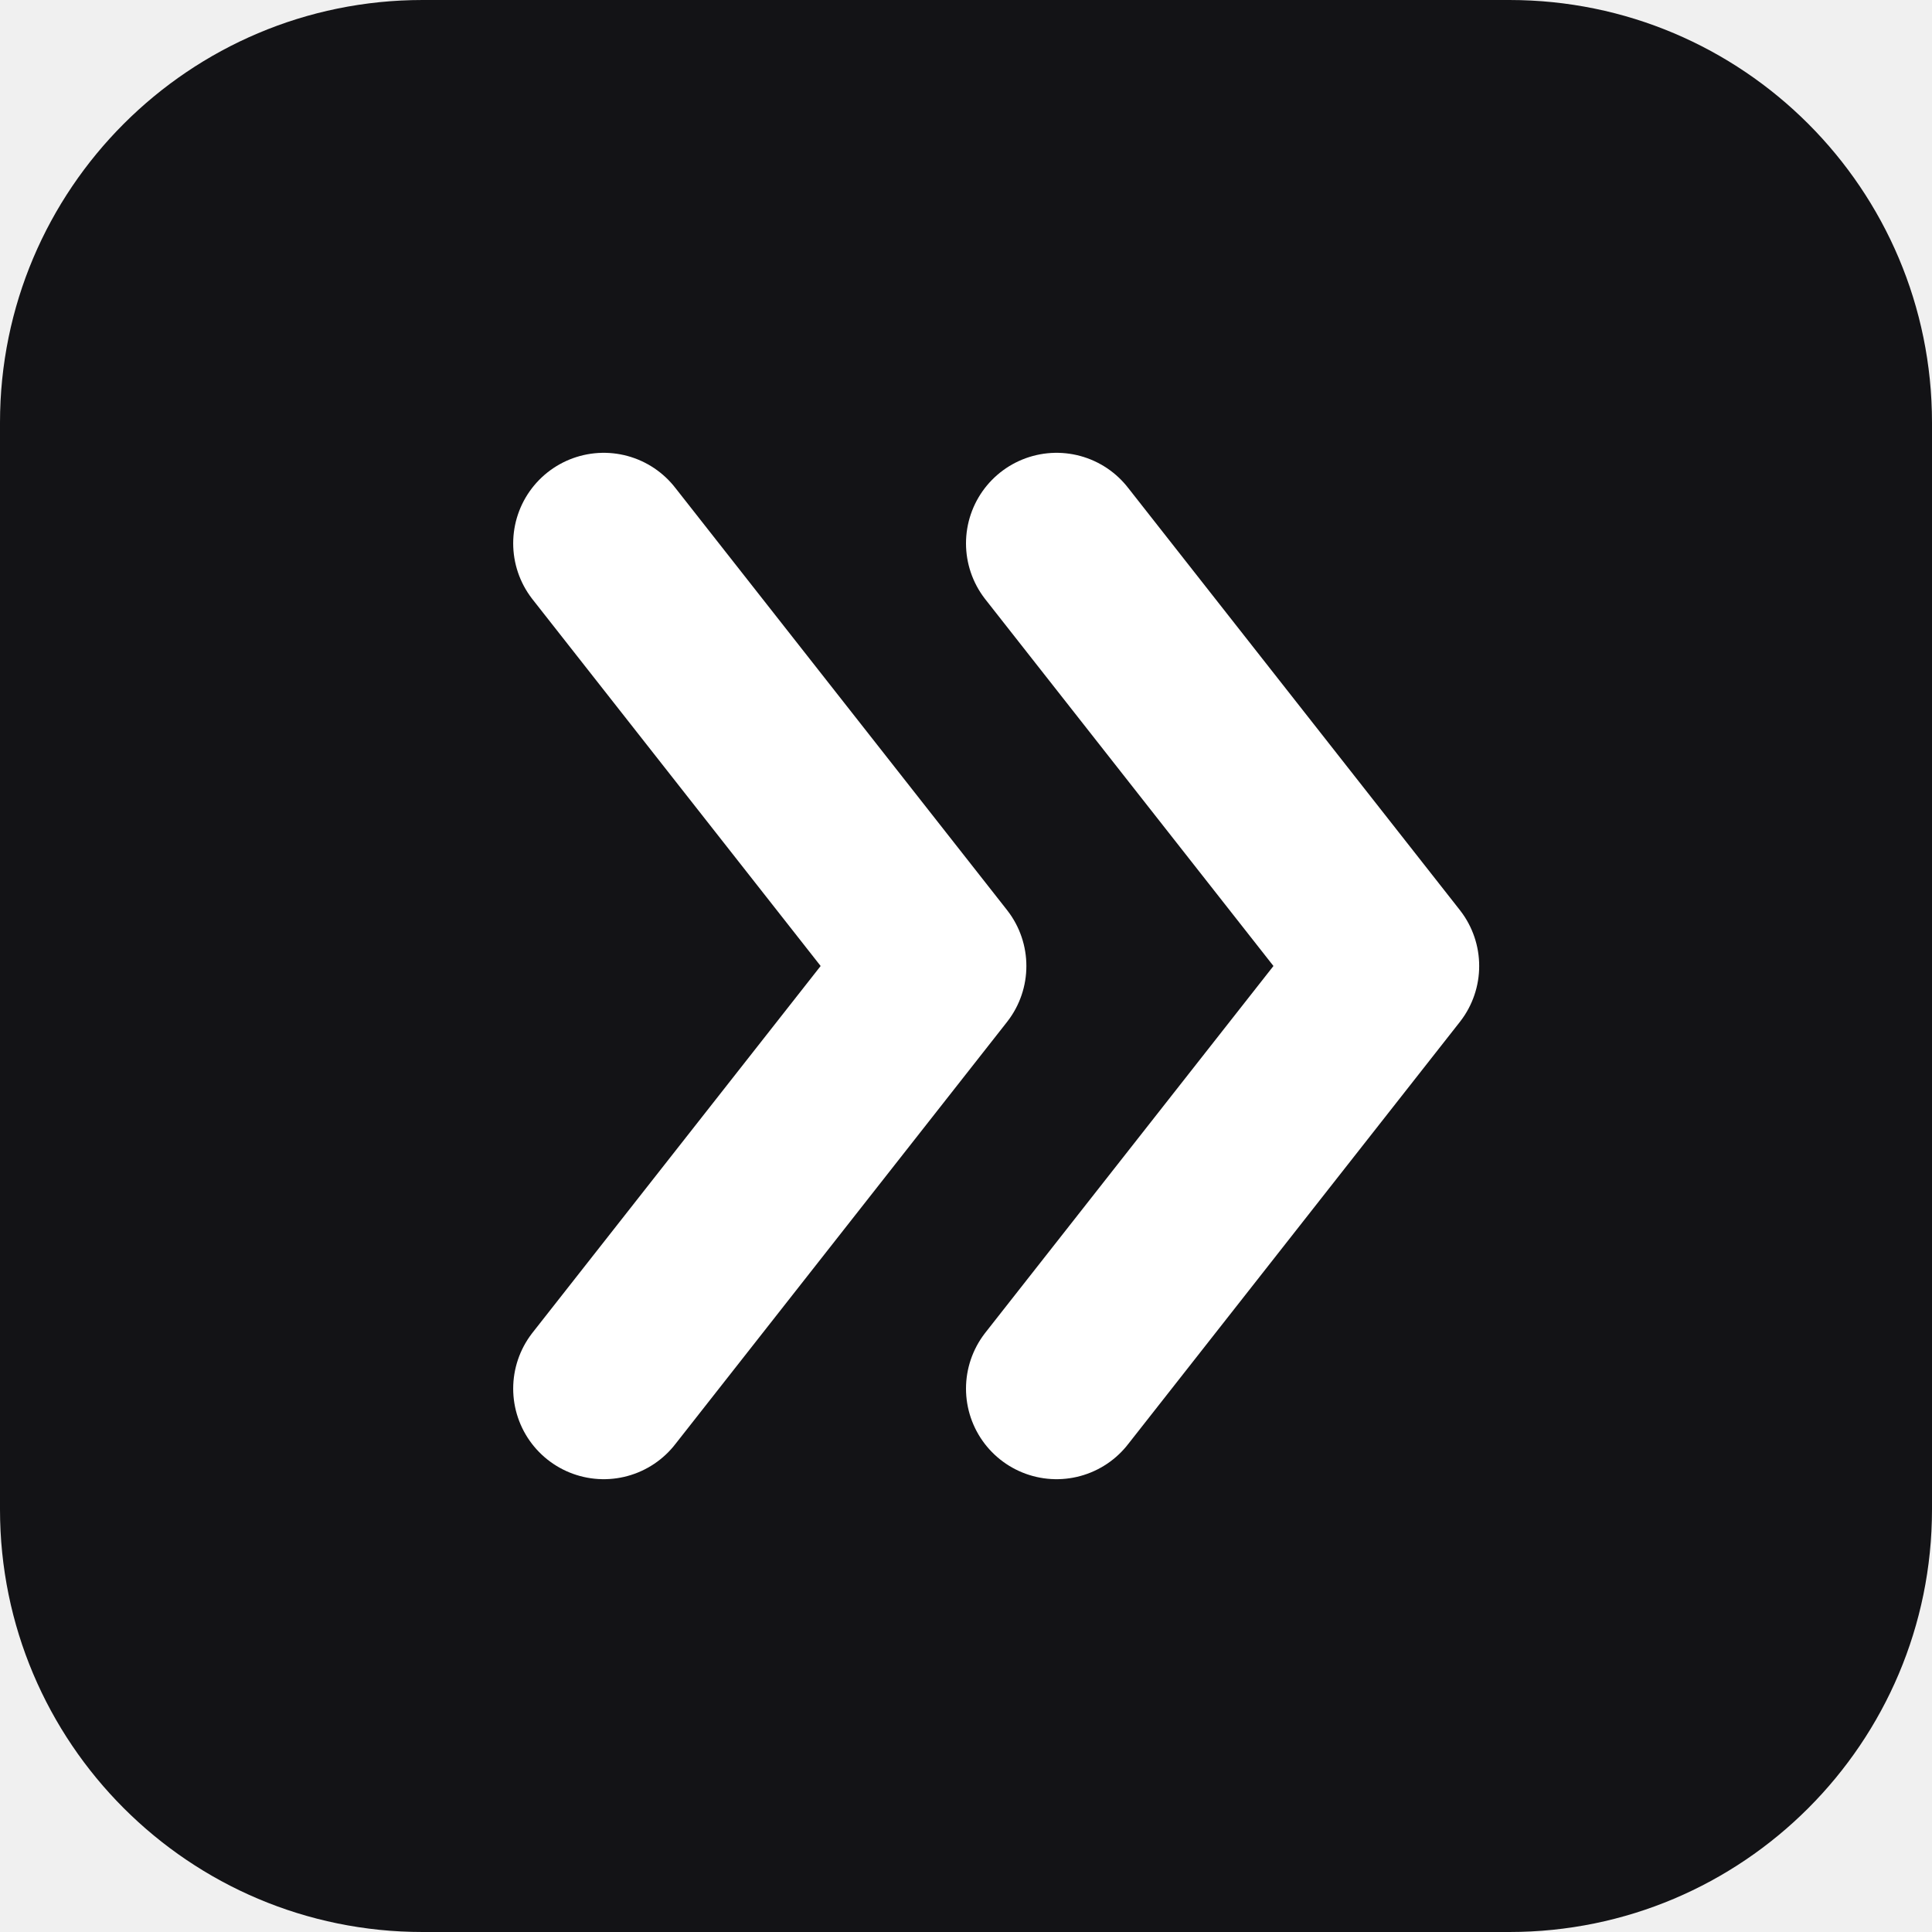
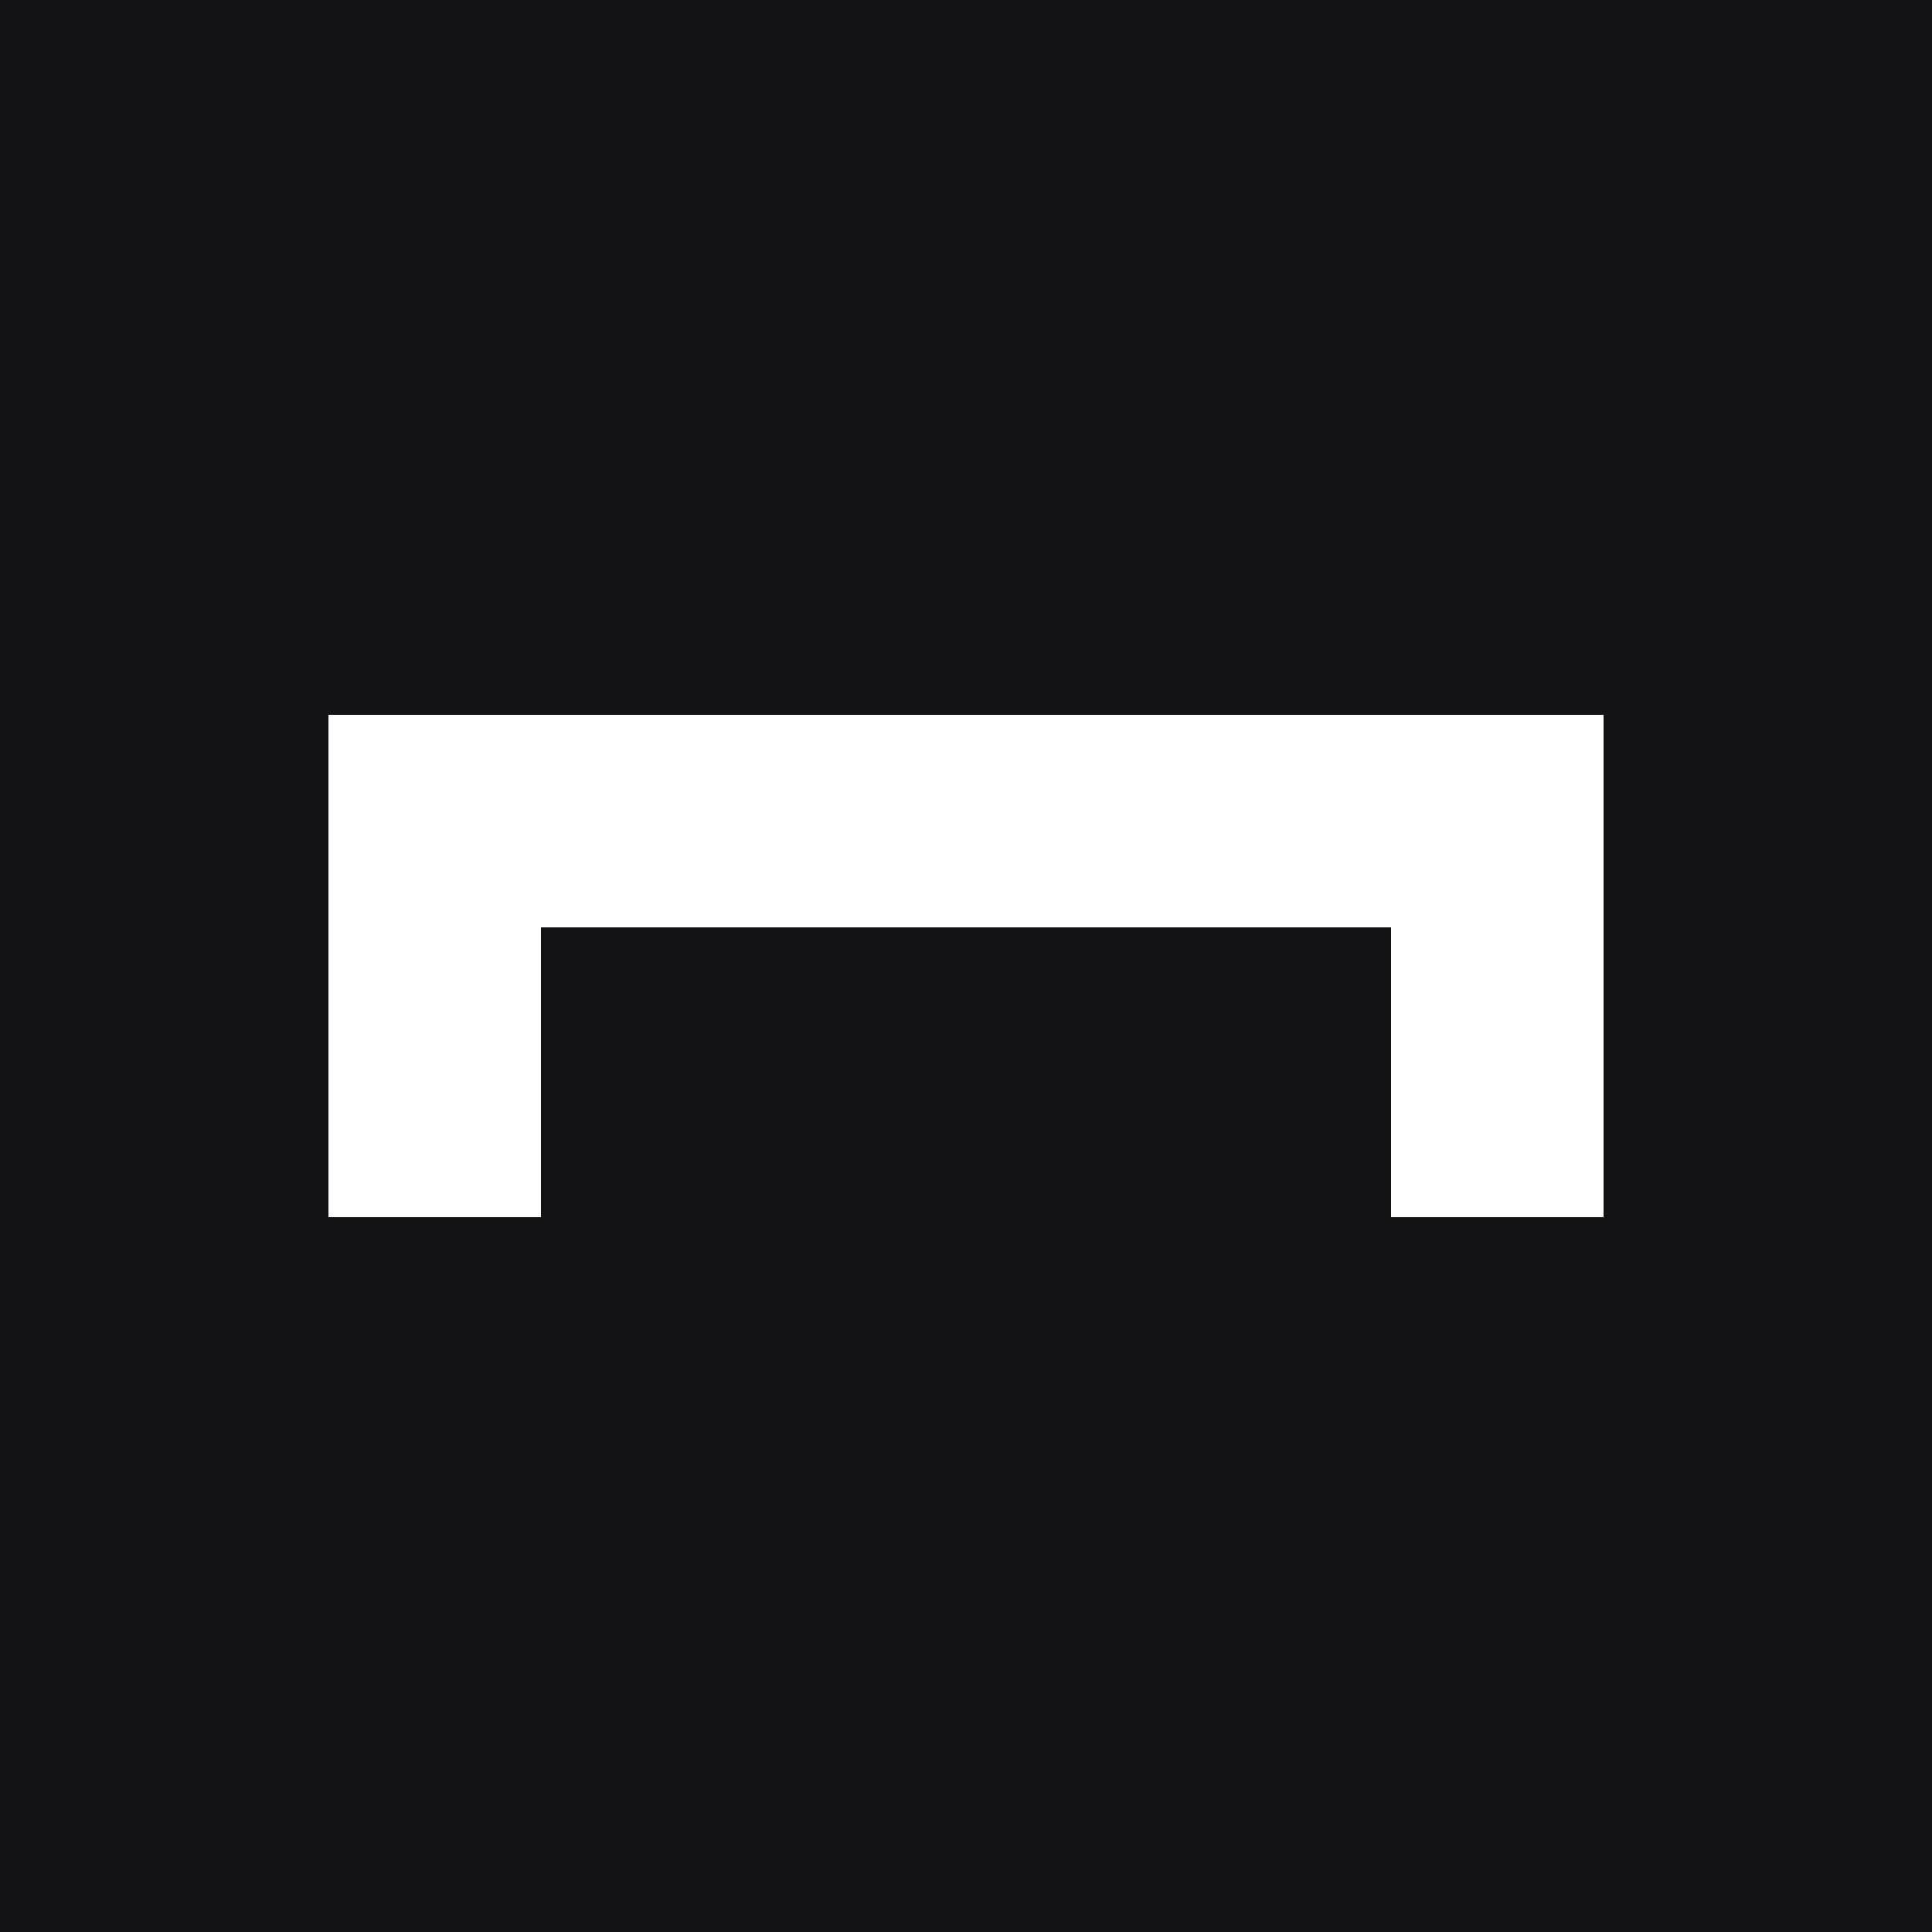
<svg xmlns="http://www.w3.org/2000/svg" viewBox="0 0 32 32" width="32" height="32">
-   <rect width="32" height="32" rx="7" fill="#131316" />
-   <g fill="none" stroke="#FFFFFF" stroke-width="3" stroke-linecap="round" stroke-linejoin="round">
-     <path d="M10 9 L15.5 16 L10 23" />
-     <path d="M17.5 9 L23 16 L17.5 23" />
+   <rect width="32" height="32" fill="#131316" />
+   <g fill="#fff">
+     <rect x="5.44" y="11.84" width="21.12" height="3.52" />
+     <rect x="5.44" y="15.36" width="3.52" height="4.8" />
+     <rect x="23.04" y="15.36" width="3.52" height="4.8" />
  </g>
</svg>
